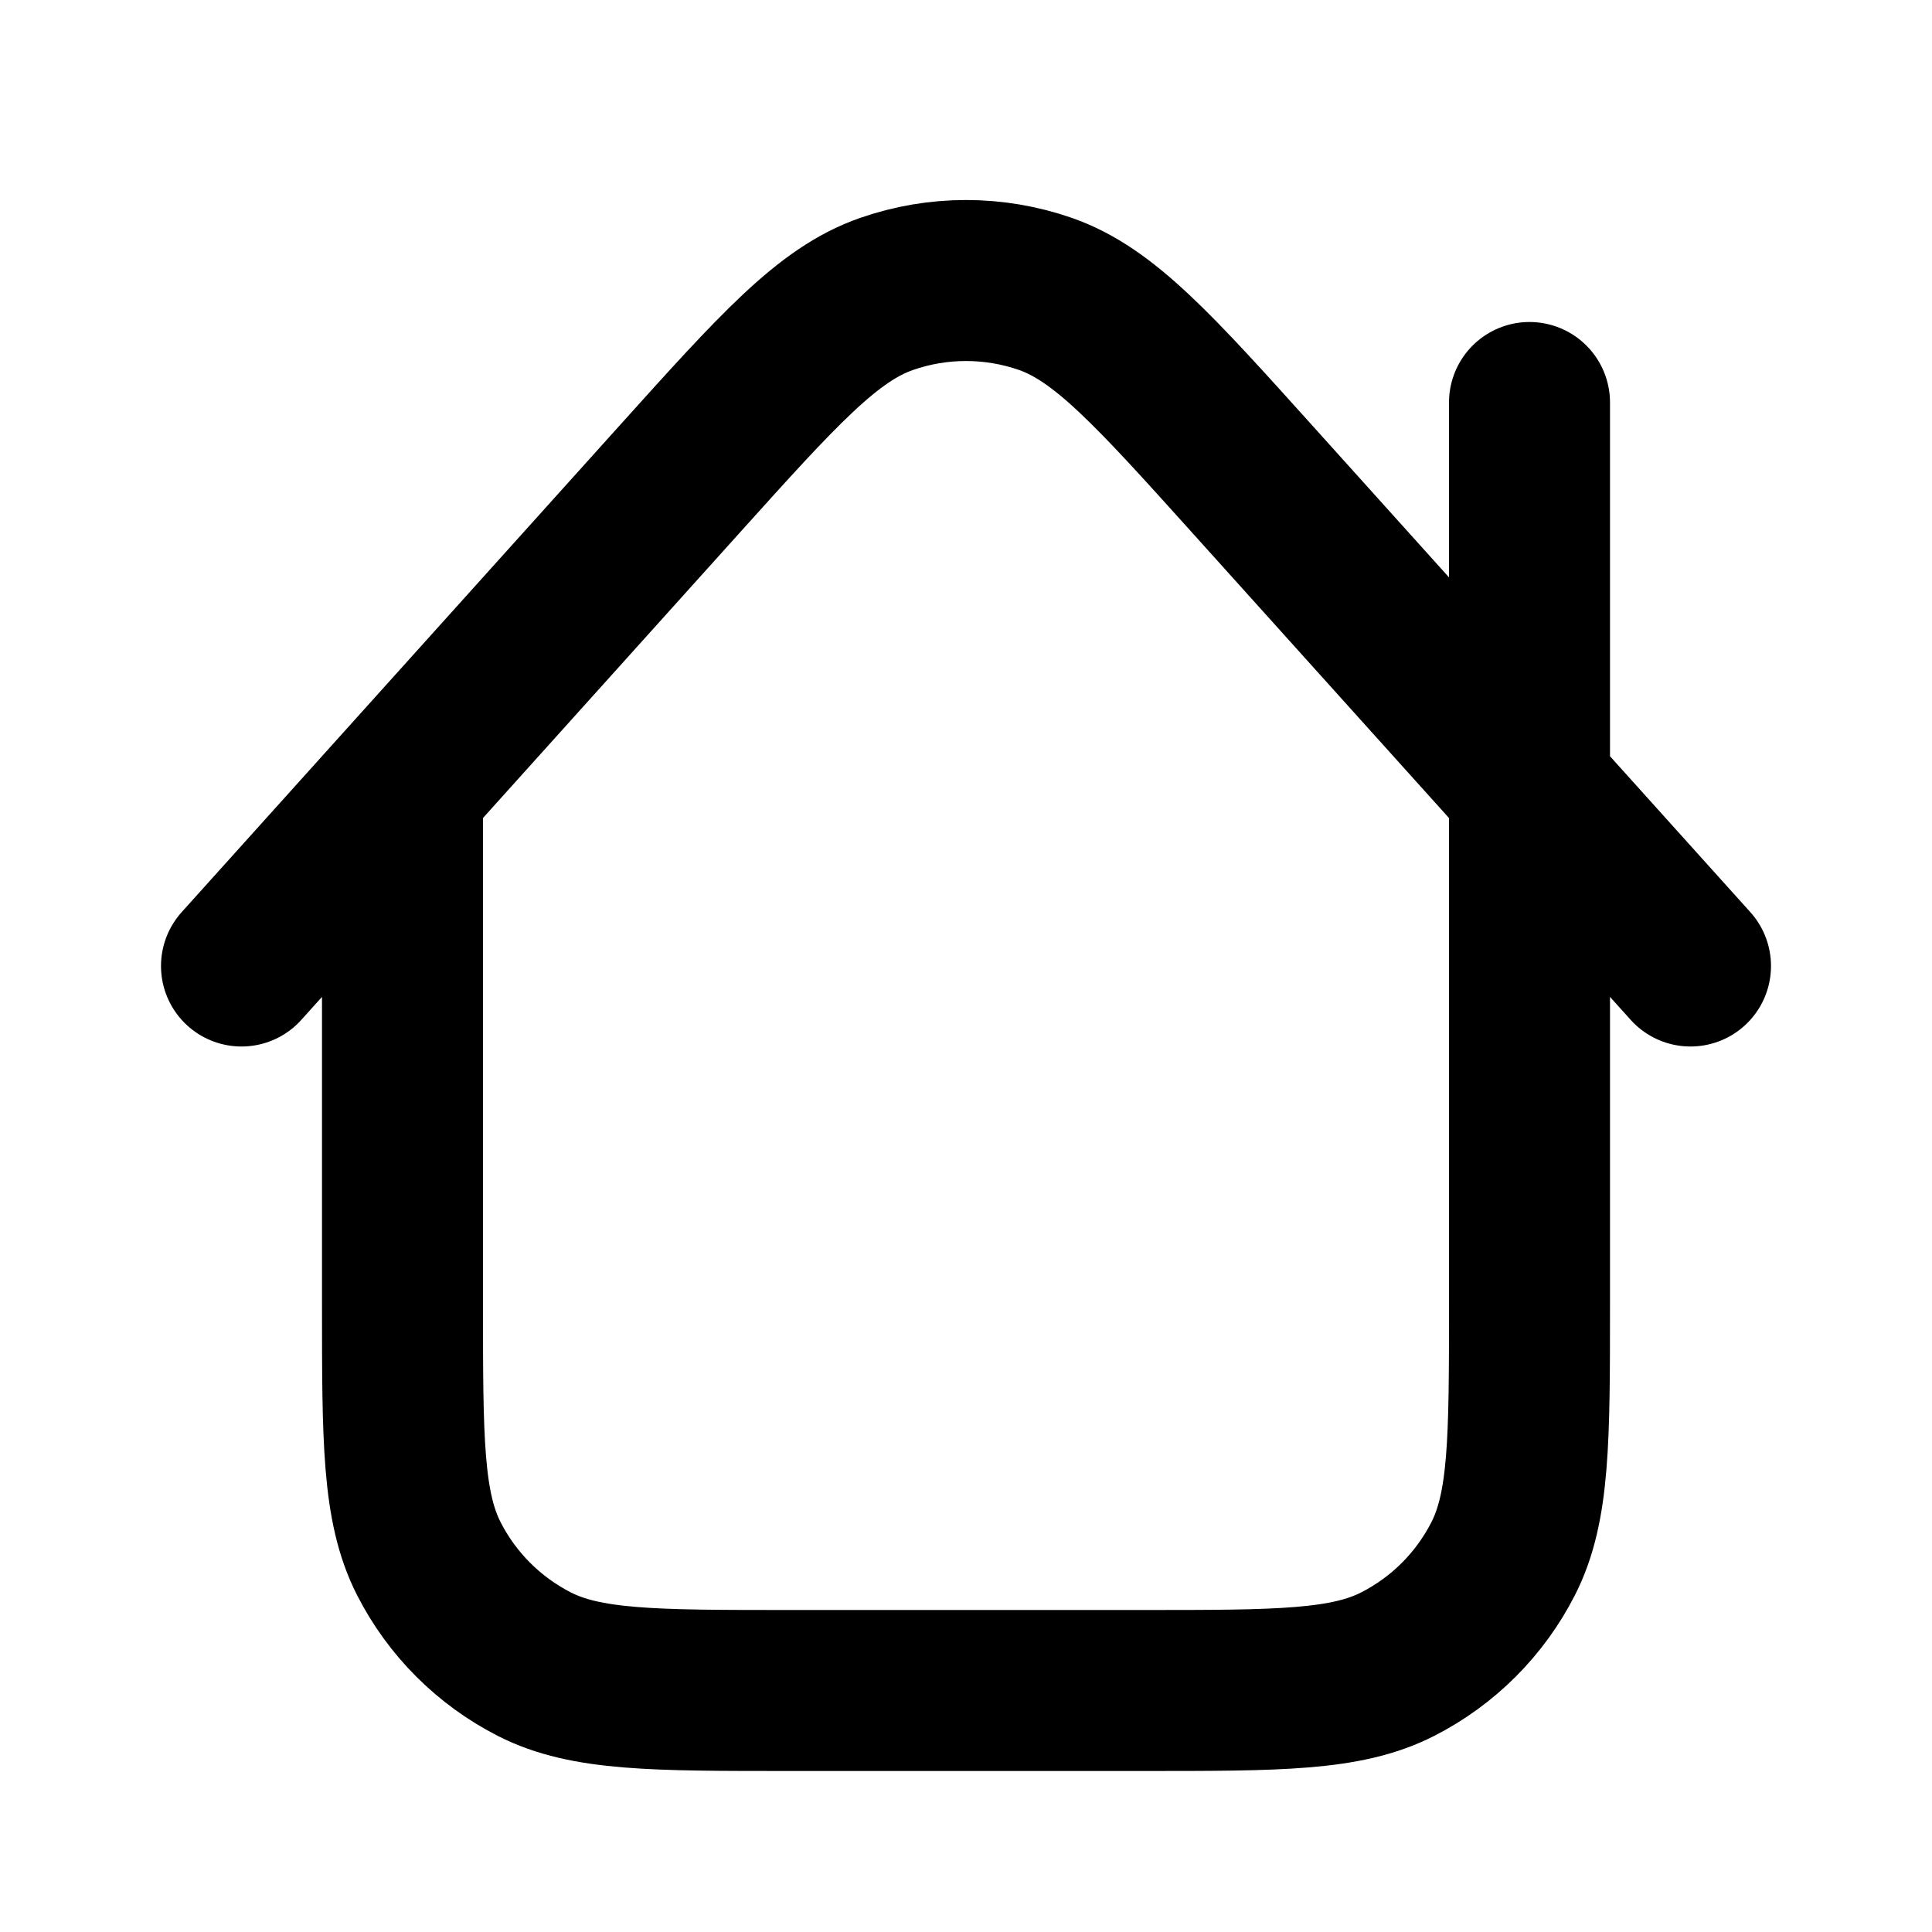
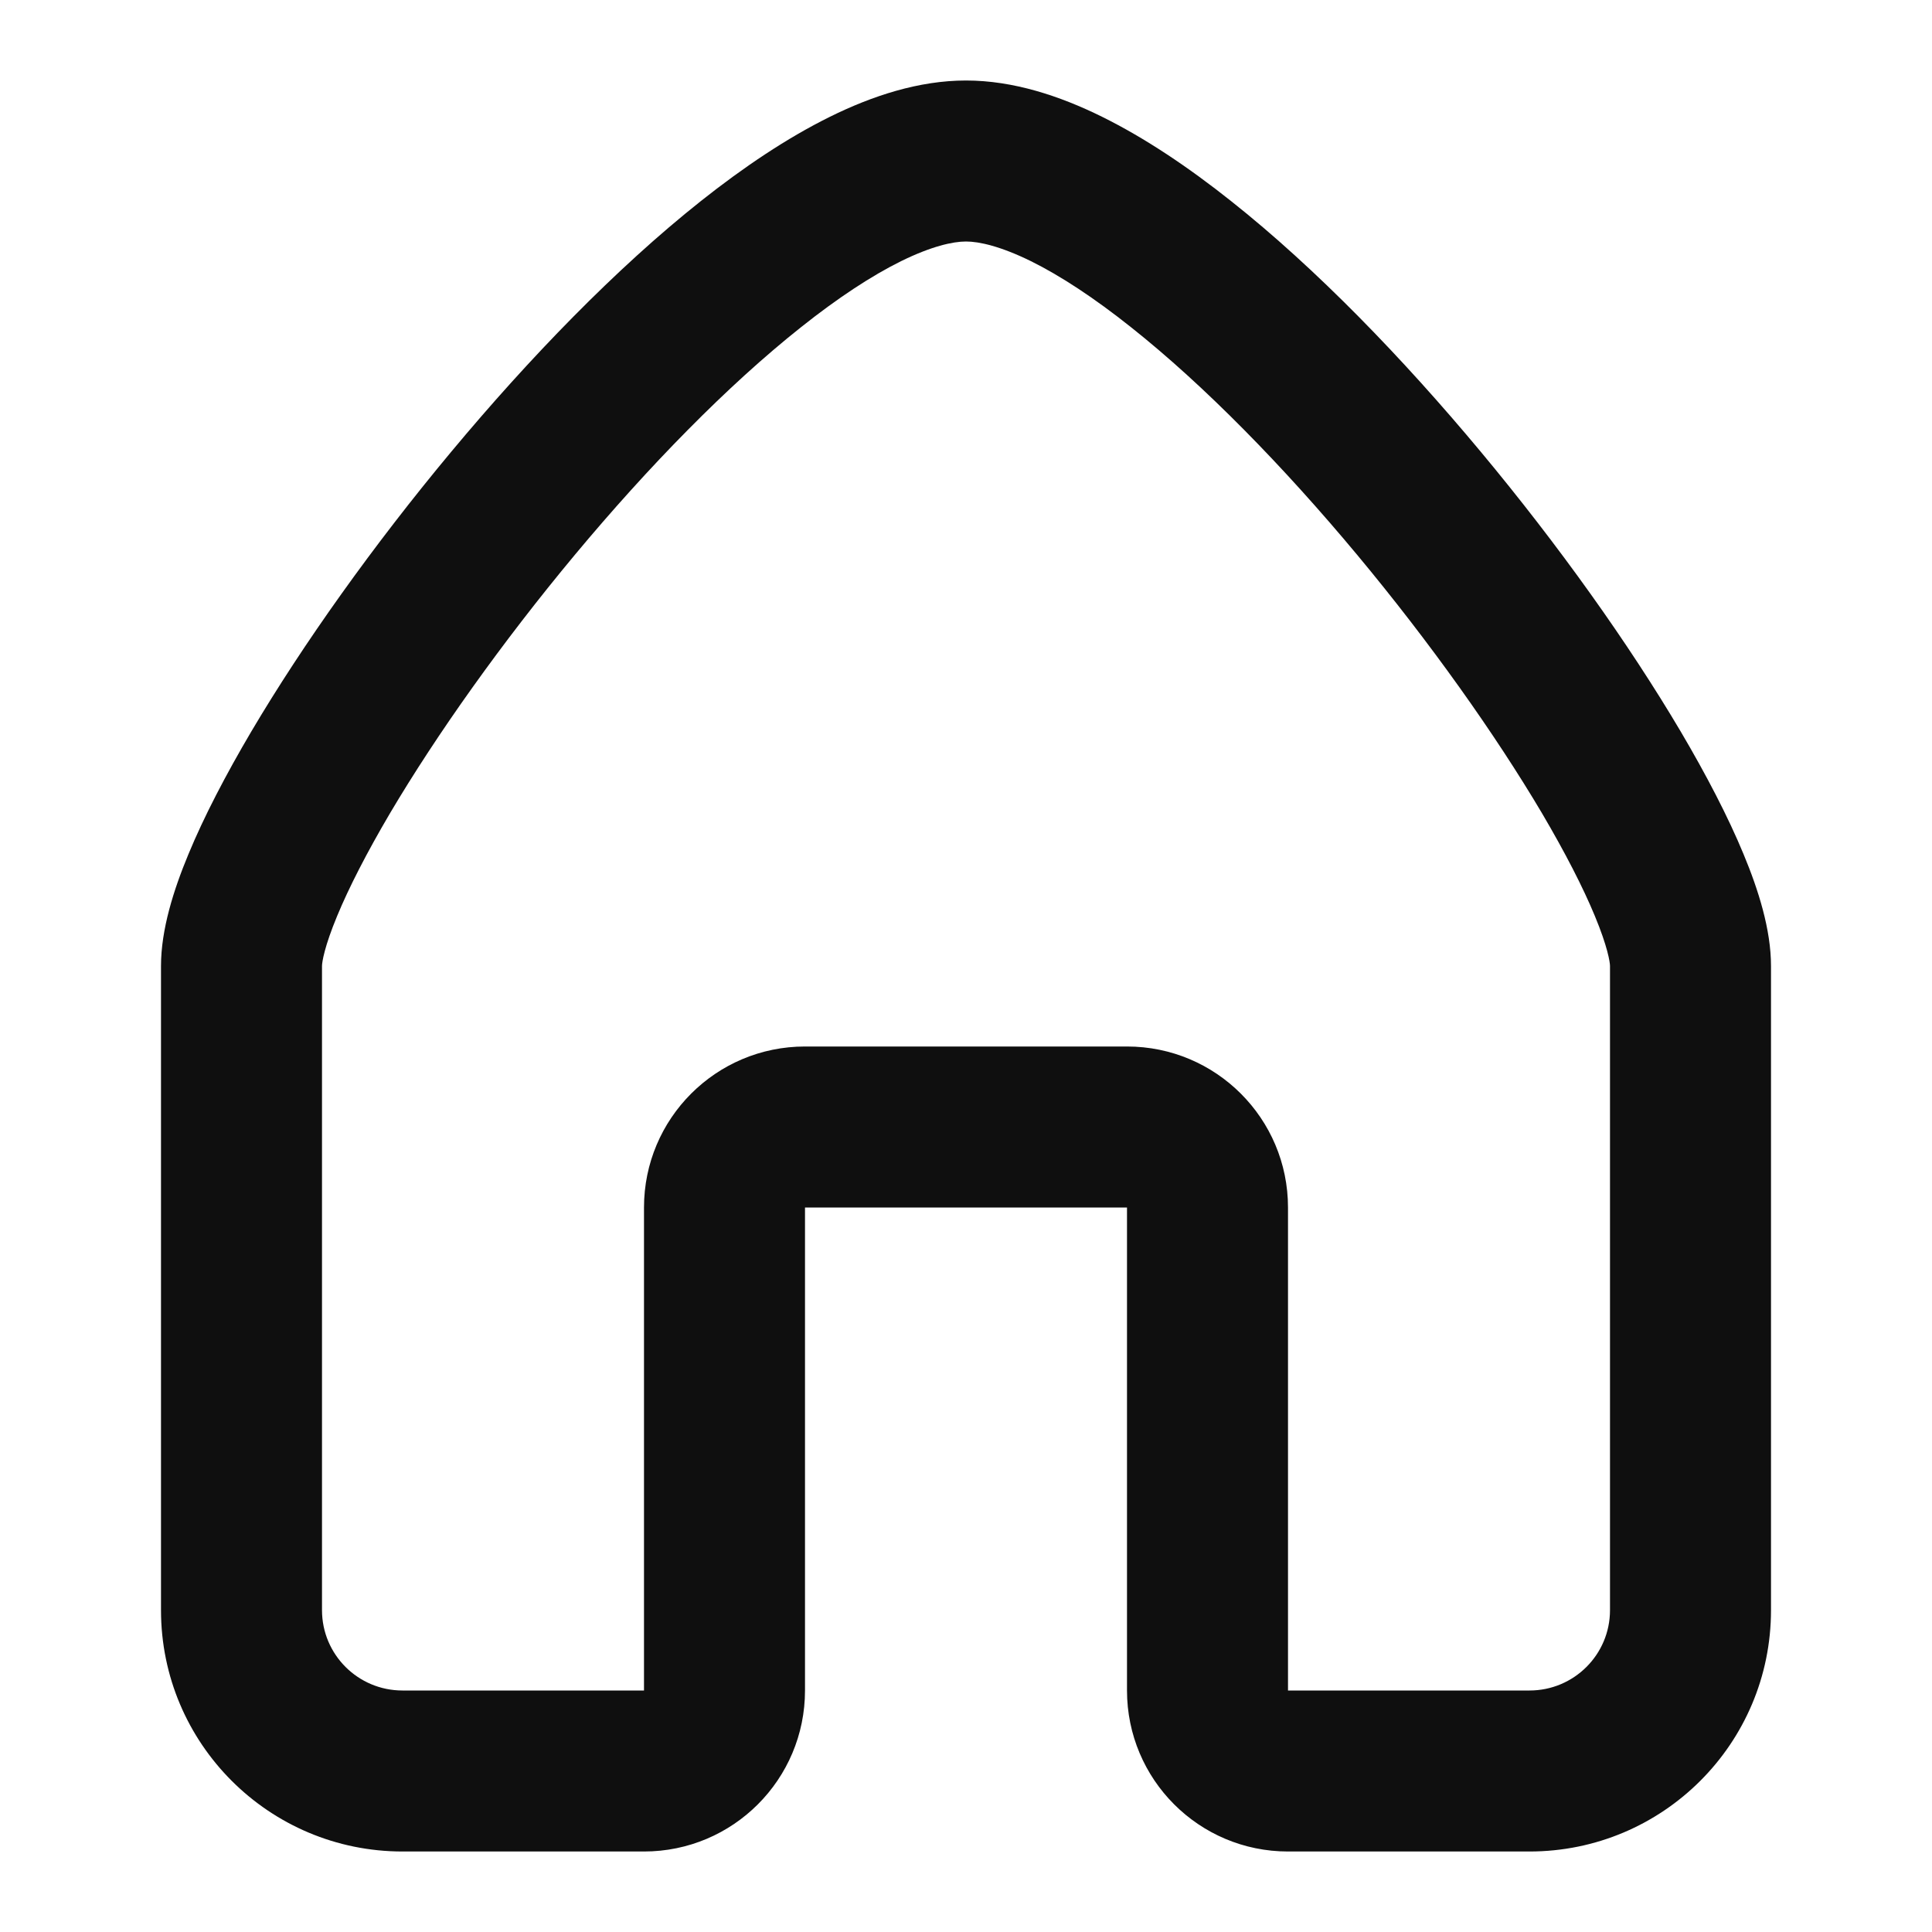
<svg xmlns="http://www.w3.org/2000/svg" width="800px" height="800px" viewBox="0 0 24 24" fill="none">
-   <path d="M5 9.777V16.2C5 17.88 5 18.72 5.327 19.362C5.615 19.927 6.074 20.385 6.638 20.673C7.28 21 8.12 21 9.8 21H14.2C15.88 21 16.72 21 17.362 20.673C17.927 20.385 18.385 19.927 18.673 19.362C19 18.72 19 17.88 19 16.2V5M21 12L15.567 5.964C14.331 4.591 13.713 3.905 12.986 3.651C12.347 3.429 11.651 3.429 11.012 3.652C10.284 3.905 9.667 4.592 8.431 5.965L3 12" stroke="#000000" stroke-width="2" stroke-linecap="round" stroke-linejoin="round" />
+   <path fill-rule="evenodd" clip-rule="evenodd" d="M4.188 11.379C4.03 11.759 4 11.953 4 12V20.002C4 20.553 4.447 21 5 21H8V15C8 13.895 8.895 13 10 13H14C15.105 13 16 13.895 16 15V21H19C19.553 21 20 20.553 20 20.002V12C20 11.953 19.97 11.759 19.812 11.379C19.666 11.026 19.444 10.593 19.155 10.102C18.576 9.124 17.765 7.98 16.857 6.89C15.947 5.798 14.964 4.79 14.05 4.065C13.594 3.702 13.174 3.426 12.806 3.244C12.429 3.059 12.164 3 12 3C11.836 3 11.571 3.059 11.194 3.244C10.826 3.426 10.406 3.702 9.95 4.065C9.036 4.79 8.053 5.798 7.143 6.89C6.235 7.98 5.424 9.124 4.845 10.102C4.556 10.593 4.334 11.026 4.188 11.379ZM10.309 1.451C10.835 1.191 11.414 1 12 1C12.586 1 13.165 1.191 13.691 1.451C14.225 1.715 14.766 2.079 15.293 2.498C16.349 3.335 17.428 4.452 18.393 5.61C19.36 6.77 20.236 8.001 20.877 9.085C21.196 9.626 21.467 10.146 21.66 10.613C21.843 11.053 22 11.547 22 12V20.002C22 21.66 20.656 23 19 23H16C14.895 23 14 22.105 14 21V15H10V21C10 22.105 9.105 23 8 23H5C3.344 23 2 21.66 2 20.002V12C2 11.547 2.157 11.053 2.34 10.613C2.533 10.146 2.804 9.626 3.123 9.085C3.764 8.001 4.64 6.77 5.607 5.61C6.572 4.452 7.651 3.335 8.706 2.498C9.234 2.079 9.775 1.715 10.309 1.451Z" fill="#0F0F0F" />
</svg>
